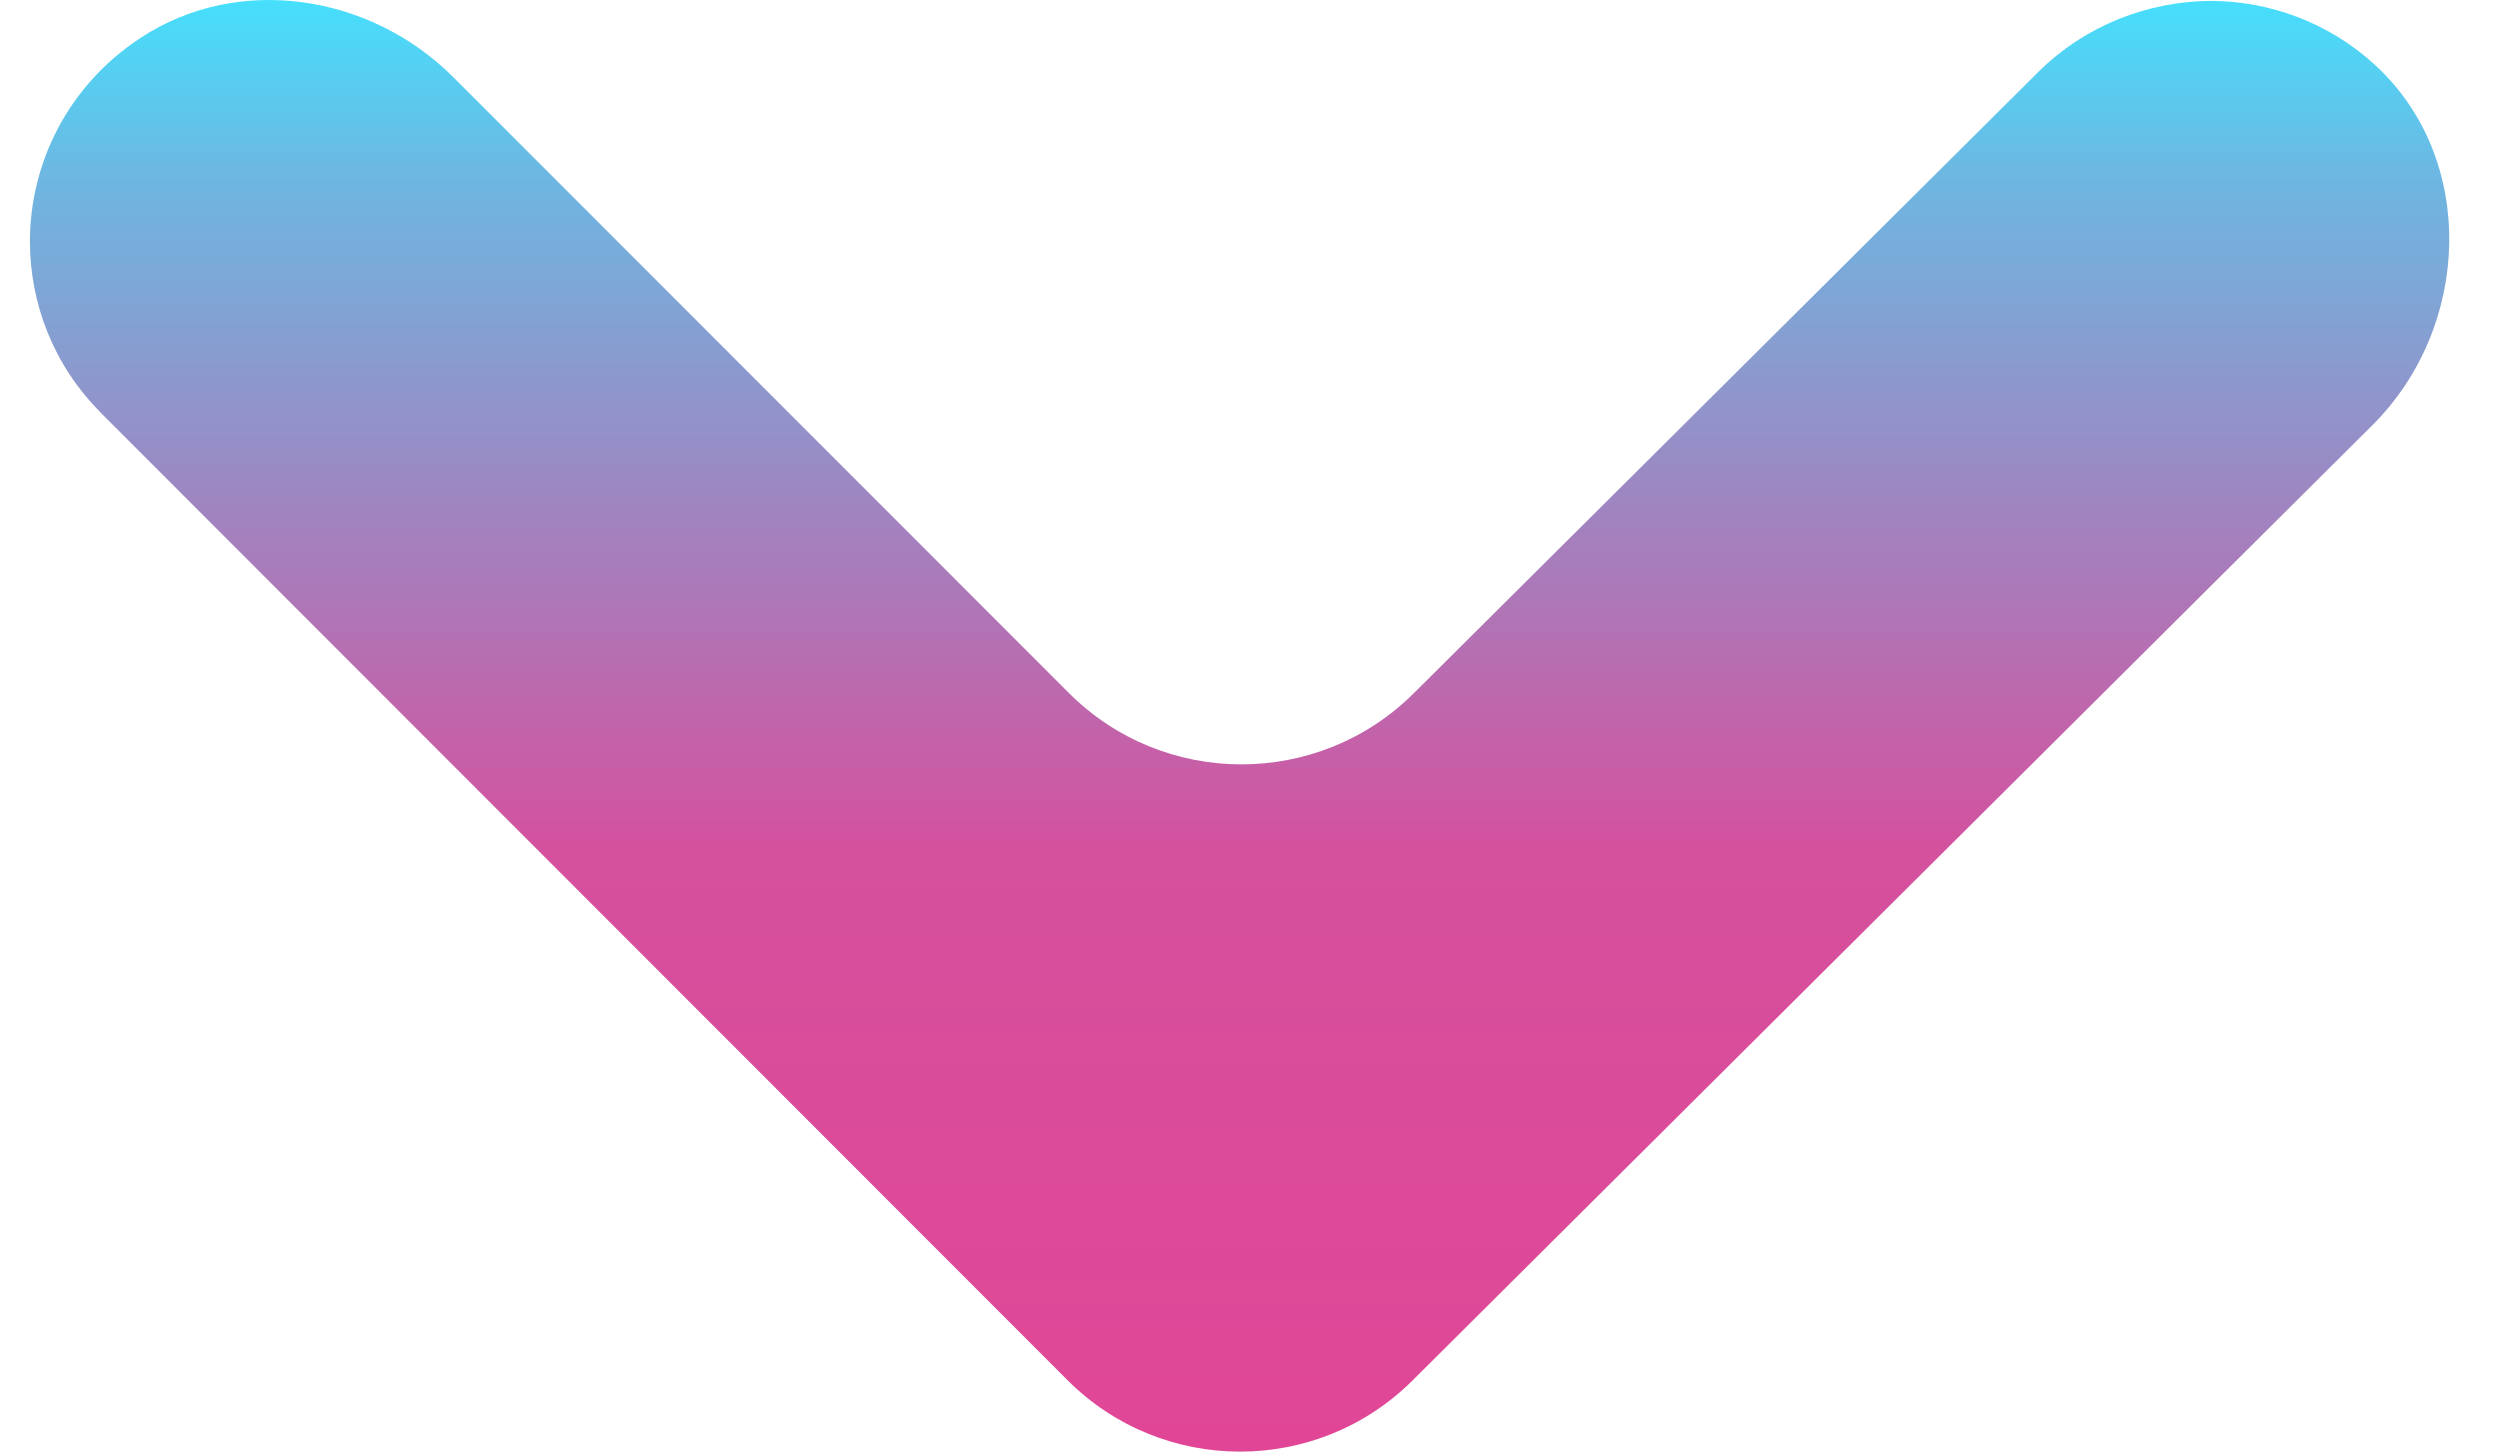
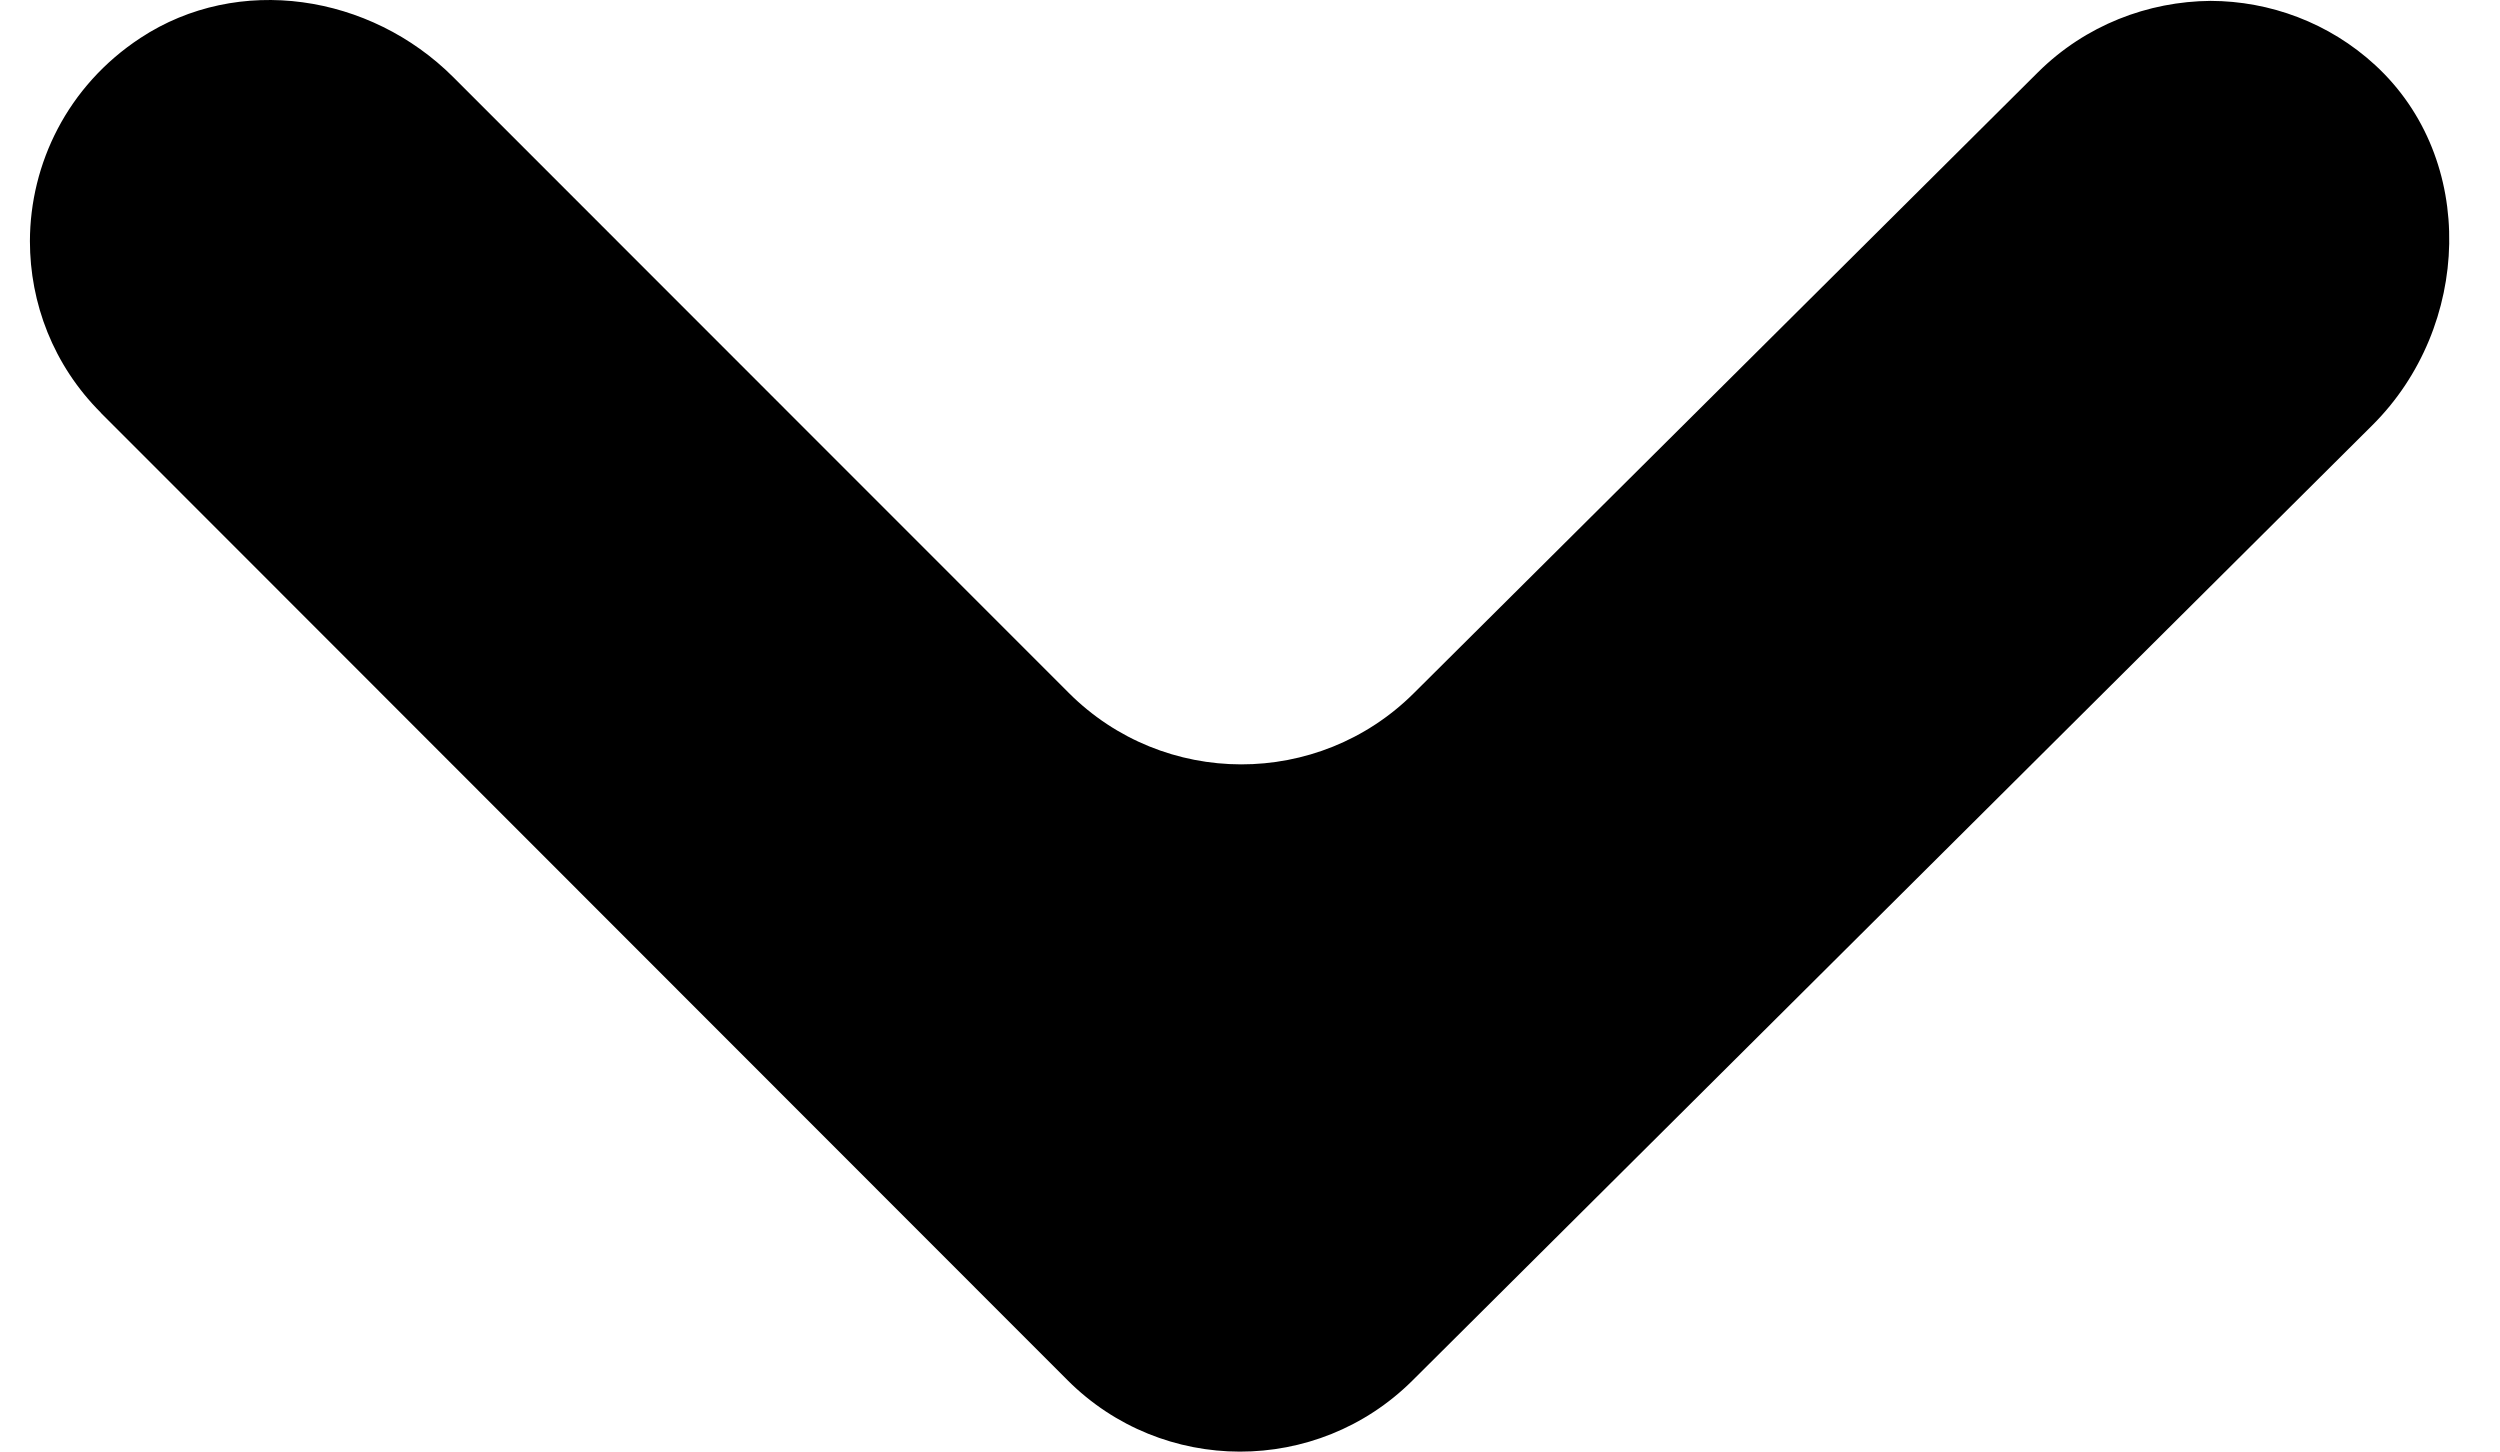
<svg xmlns="http://www.w3.org/2000/svg" width="31" height="18" viewBox="0 0 31 18" fill="none">
  <path d="M1.251 5.12L13.236 17.113C14.415 18.294 16.331 18.296 17.514 17.119L29.418 5.272C30.641 4.055 30.723 1.977 29.452 0.807C28.88 0.28 28.143 0.013 27.412 0.011C26.637 0.017 25.86 0.311 25.271 0.896L17.53 8.597C16.347 9.774 14.431 9.772 13.252 8.591L5.621 0.957C4.592 -0.072 2.956 -0.329 1.741 0.471C0.833 1.068 0.373 2.034 0.371 2.99C0.371 3.757 0.659 4.527 1.251 5.118V5.12Z" fill="url(#paint0_linear_580_8182)" />
  <defs>
    <linearGradient id="paint0_linear_580_8182" x1="15.37" y1="-0" x2="15.37" y2="18.003" gradientUnits="userSpaceOnUse">
-       <stop stop-color="#46DFFC" />
-       <stop offset="0.125" stop-color="#6EB6E1" />
-       <stop offset="0.59" stop-color="#D5509D" />
-       <stop offset="1" stop-color="#E14696" />
+       <stop stopColor="#46DFFC" />
+       <stop offset="0.125" stopColor="#6EB6E1" />
+       <stop offset="0.59" stopColor="#D5509D" />
+       <stop offset="1" stopColor="#E14696" />
    </linearGradient>
  </defs>
</svg>
